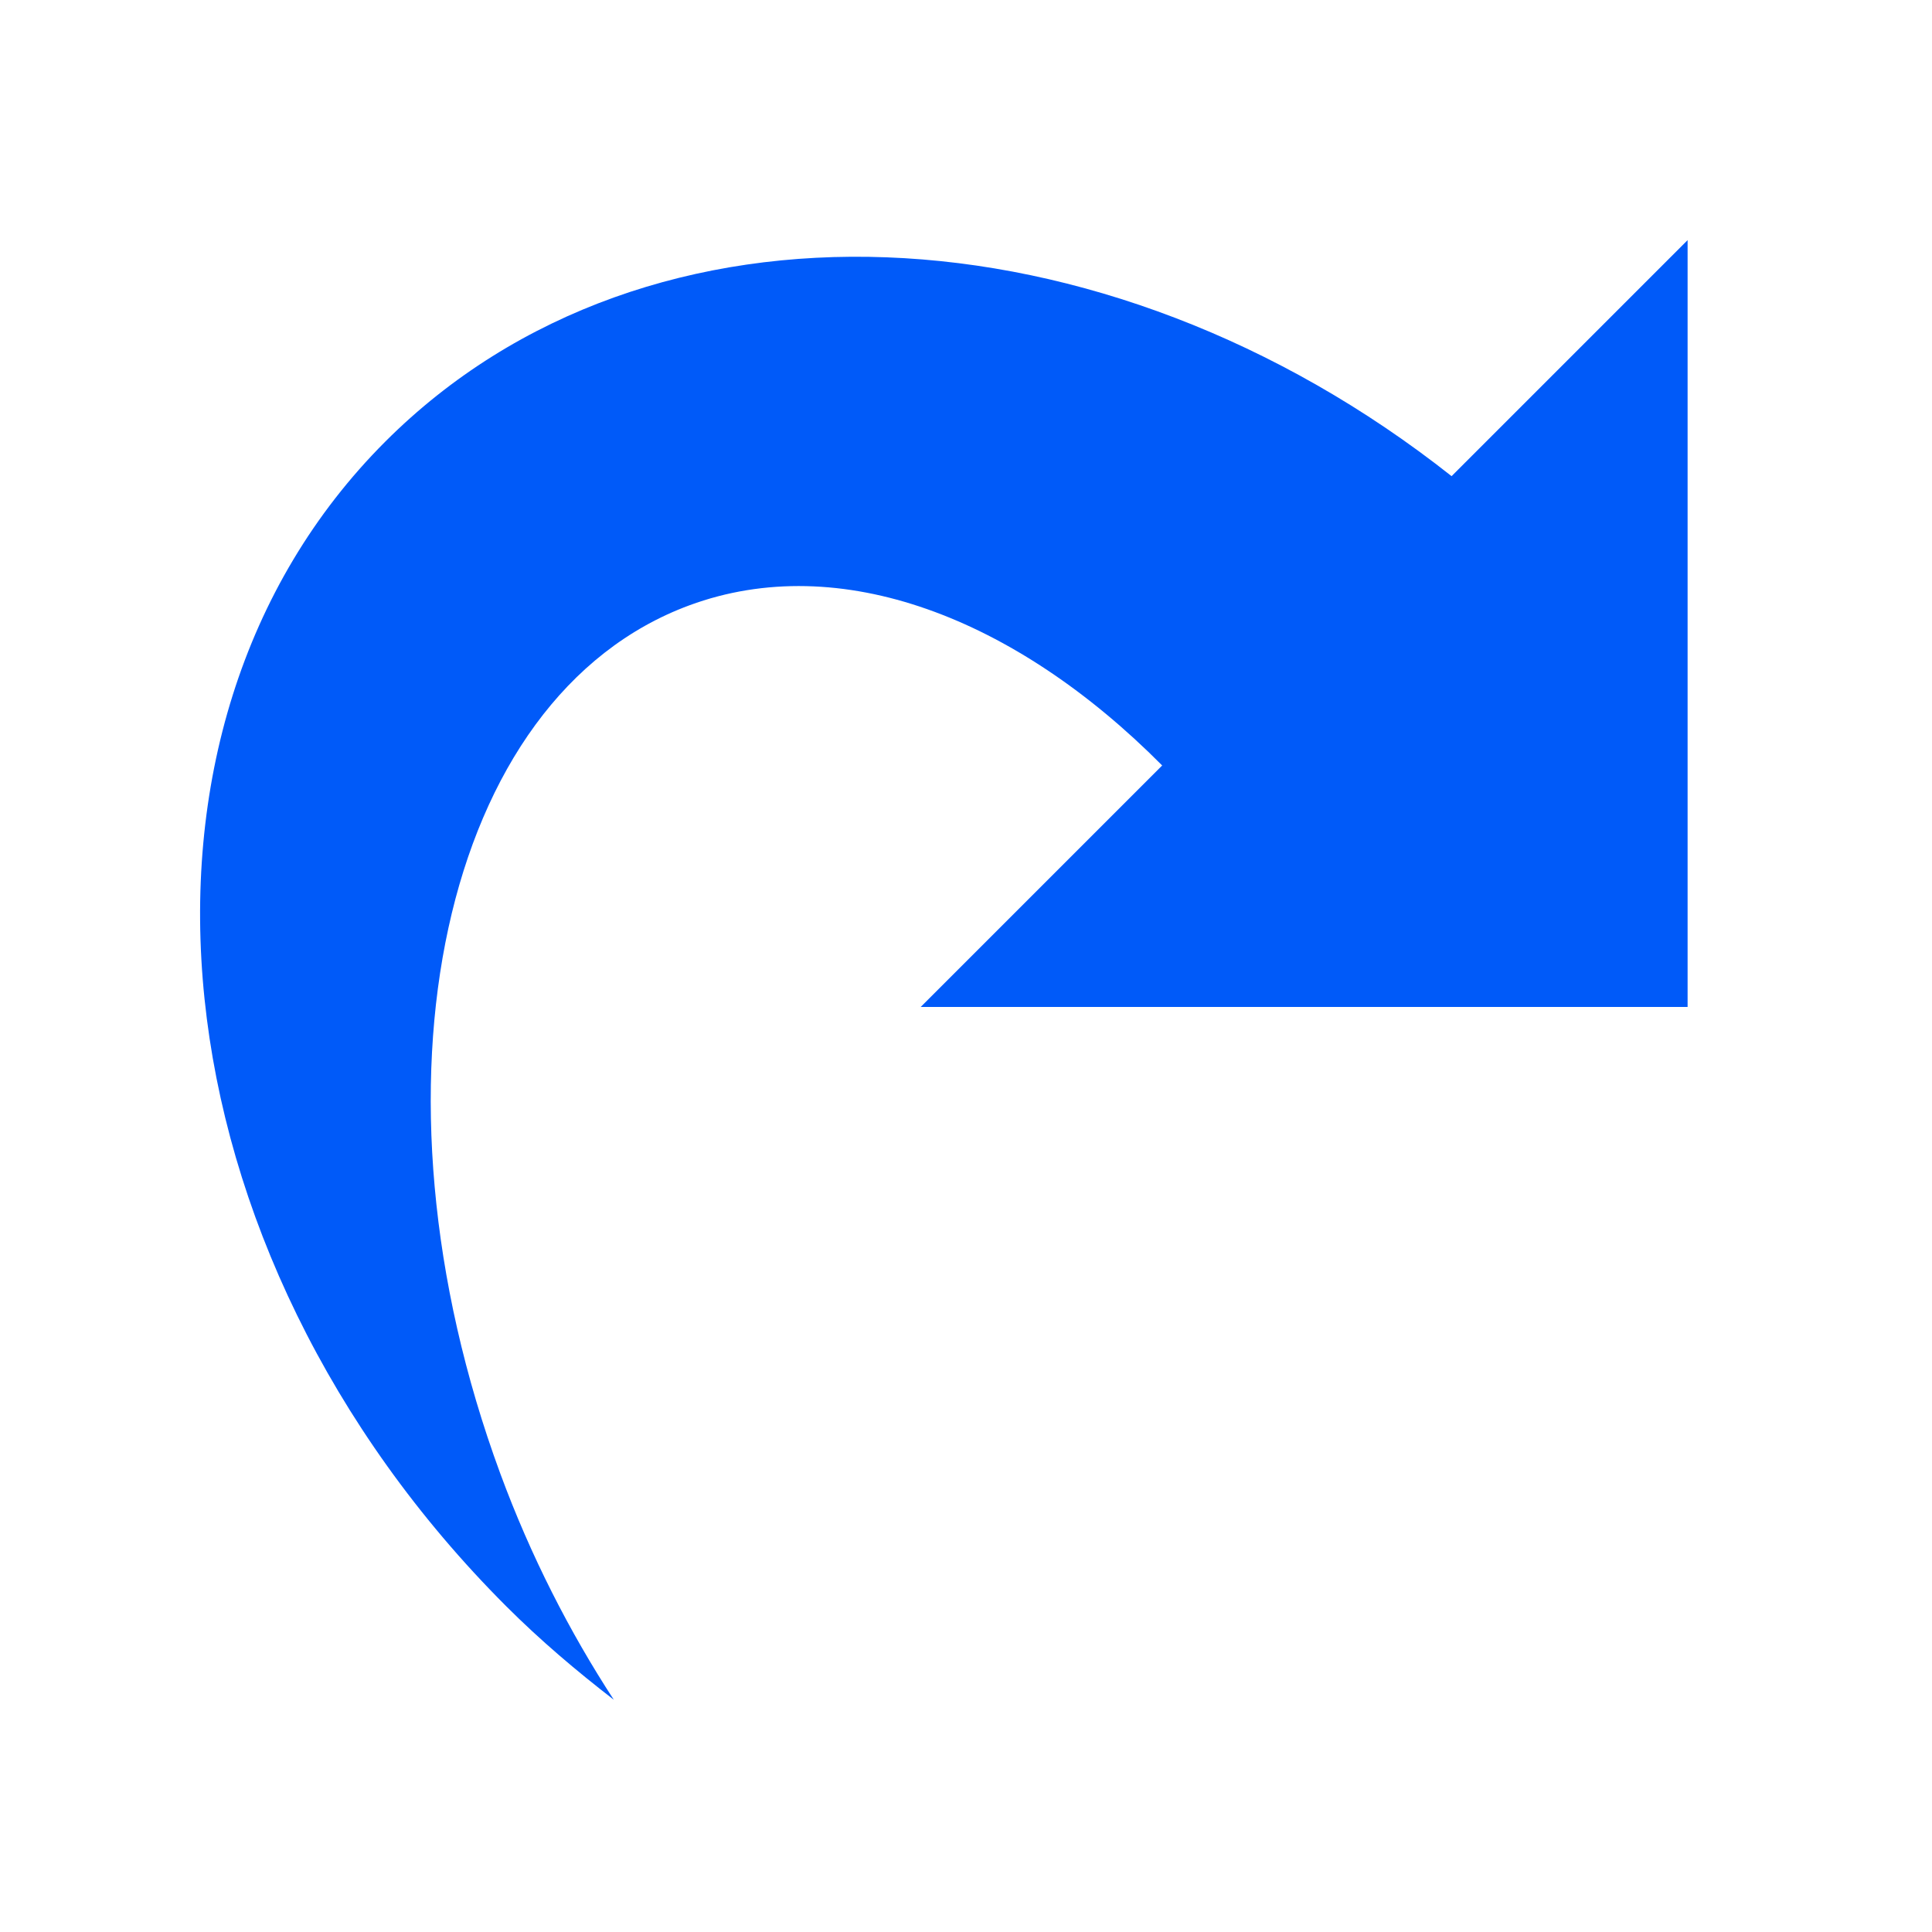
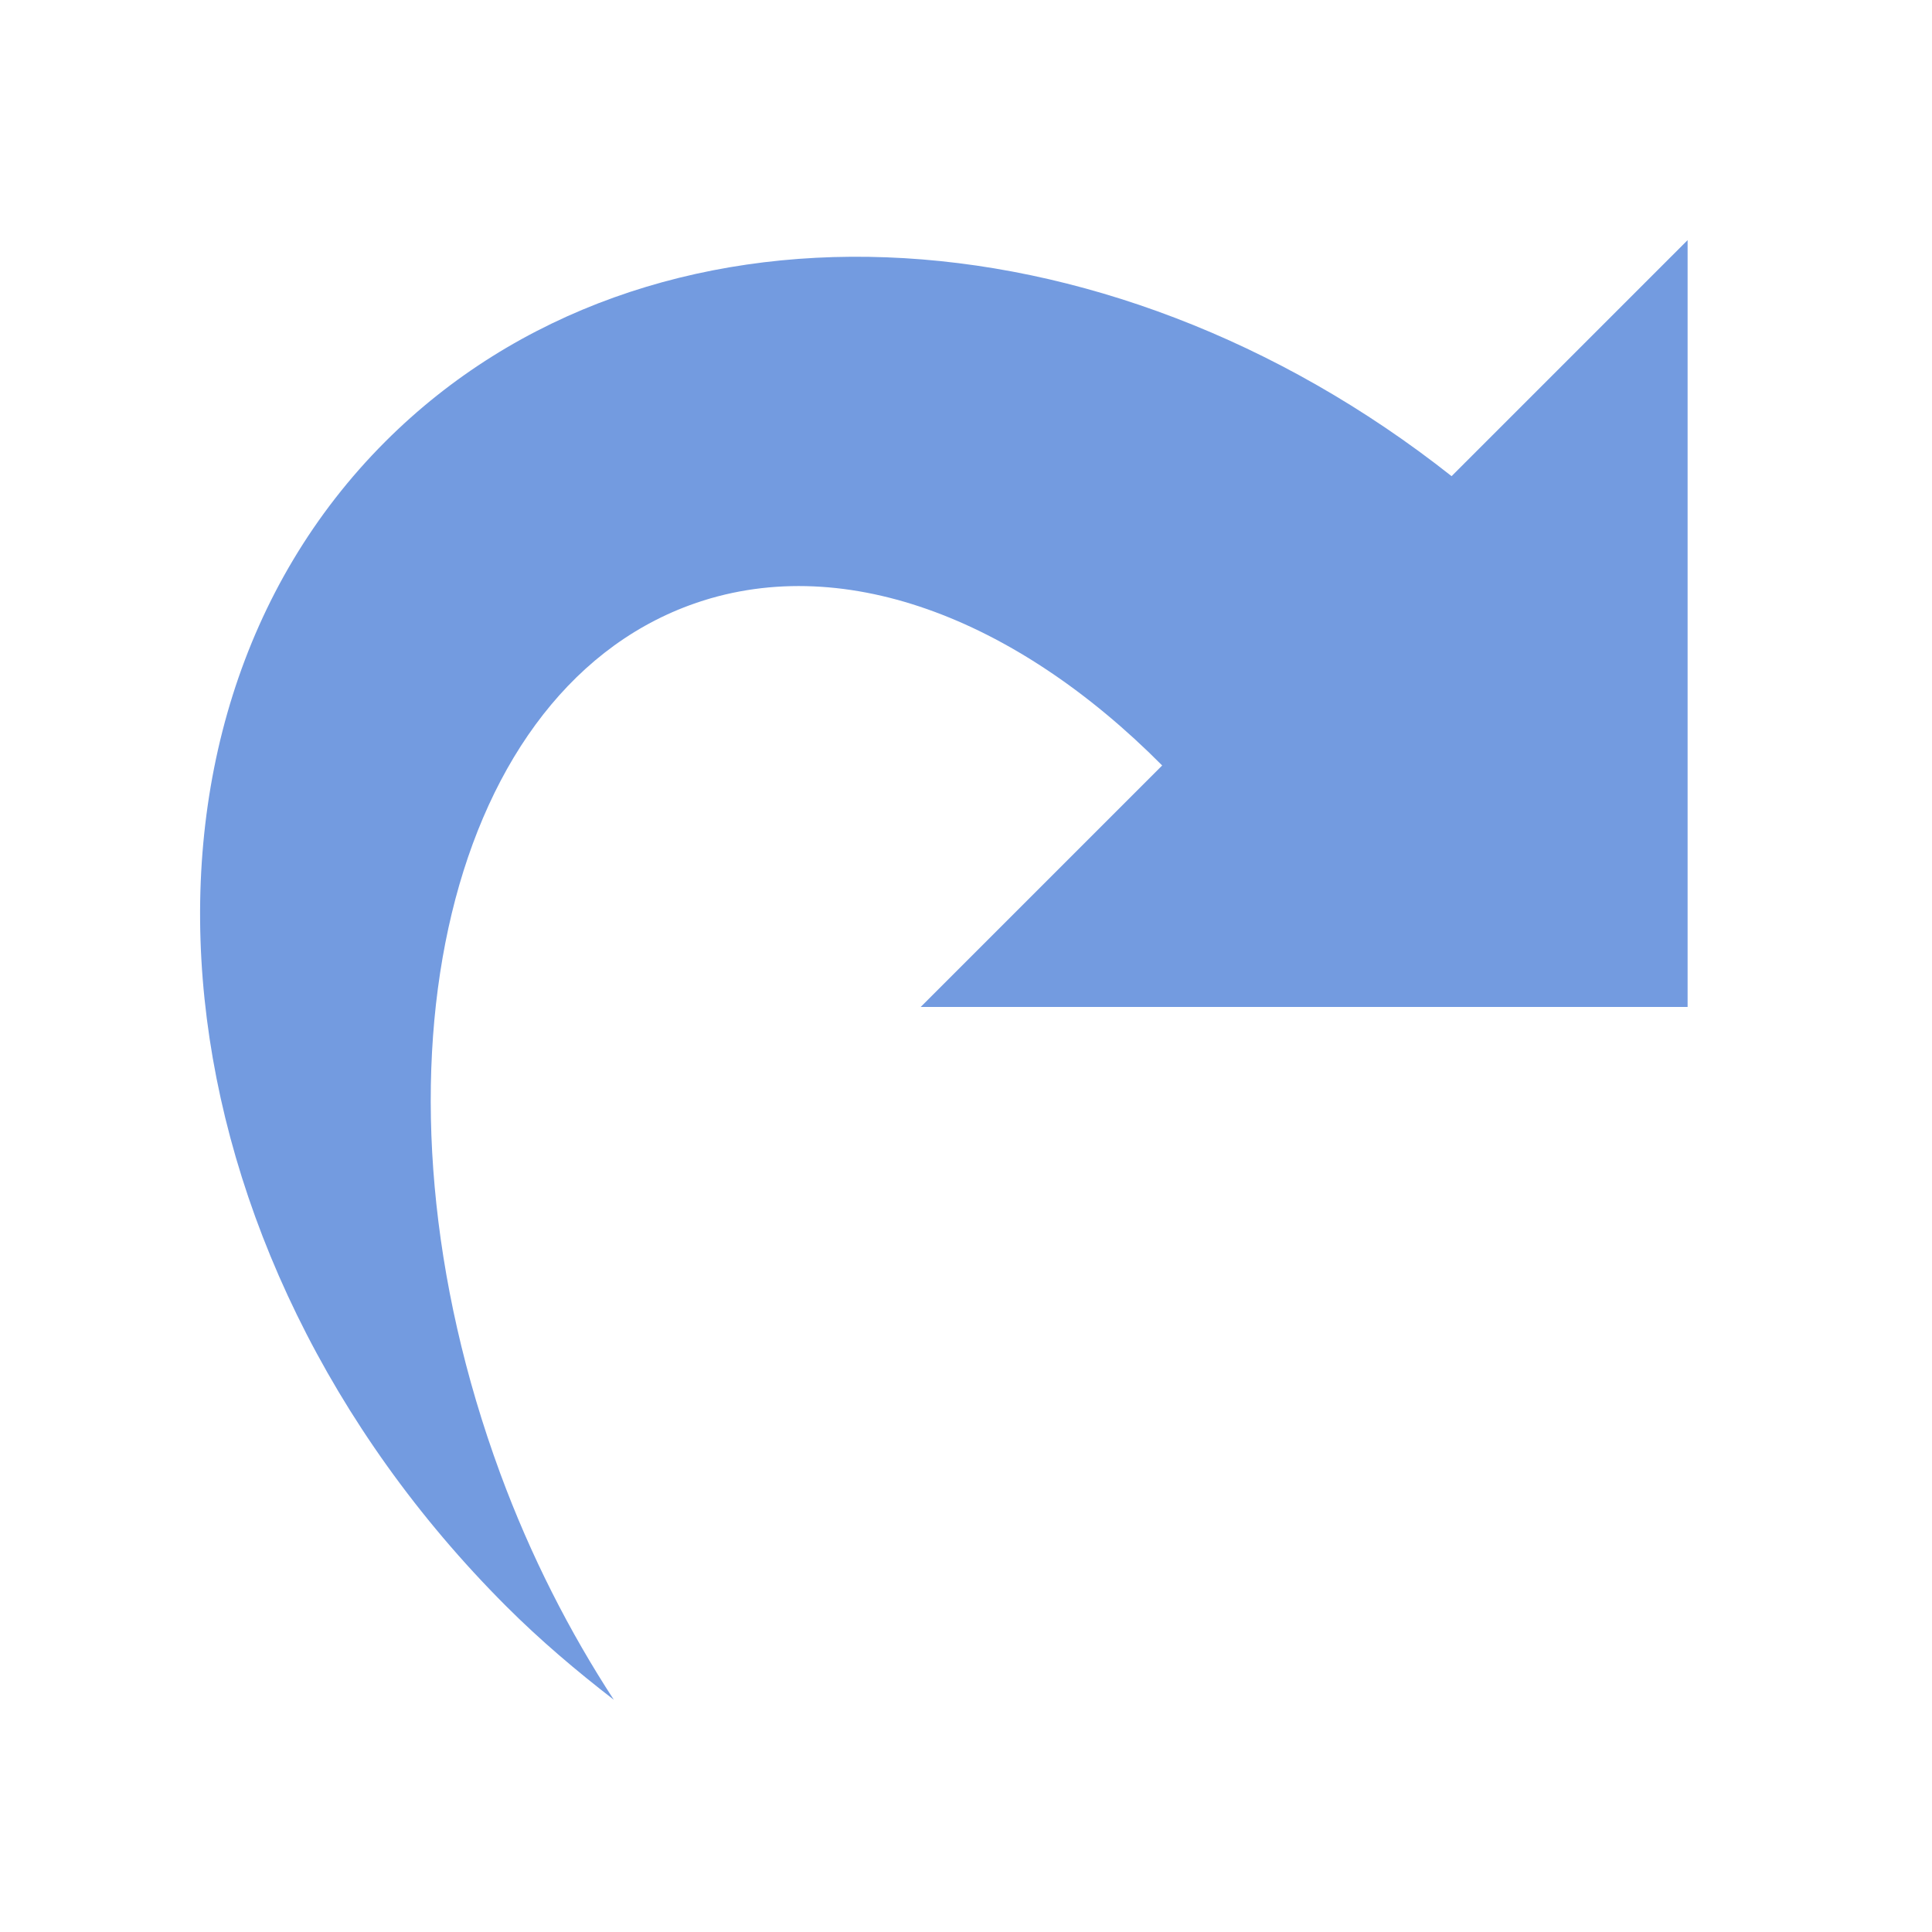
<svg xmlns="http://www.w3.org/2000/svg" version="1.1" x="0px" y="0px" width="24px" height="24px" viewBox="0 0 24 24" enable-background="new 0 0 24 24" xml:space="preserve">
  <g id="clone">
-     <path fill="#005AF9" d="M20.964,12.509V2.983l-2.932,2.932c-4.317-3.412-9.981-3.694-13.245-0.43   c-3.581,3.581-2.909,10.058,1.5,14.467c0.427,0.427,0.877,0.807,1.338,1.163c-0.548-0.841-1.031-1.781-1.411-2.812   C4.438,13.481,5.49,8.653,8.565,7.519c1.867-0.688,4.047,0.152,5.872,1.99l-3,3H20.964z" />
+     <path fill="#739BE0" d="M20.964,12.509V2.983l-2.932,2.932c-4.317-3.412-9.981-3.694-13.245-0.43   c-3.581,3.581-2.909,10.058,1.5,14.467c0.427,0.427,0.877,0.807,1.338,1.163c-0.548-0.841-1.031-1.781-1.411-2.812   C4.438,13.481,5.49,8.653,8.565,7.519c1.867-0.688,4.047,0.152,5.872,1.99l-3,3H20.964z" />
  </g>
</svg>
